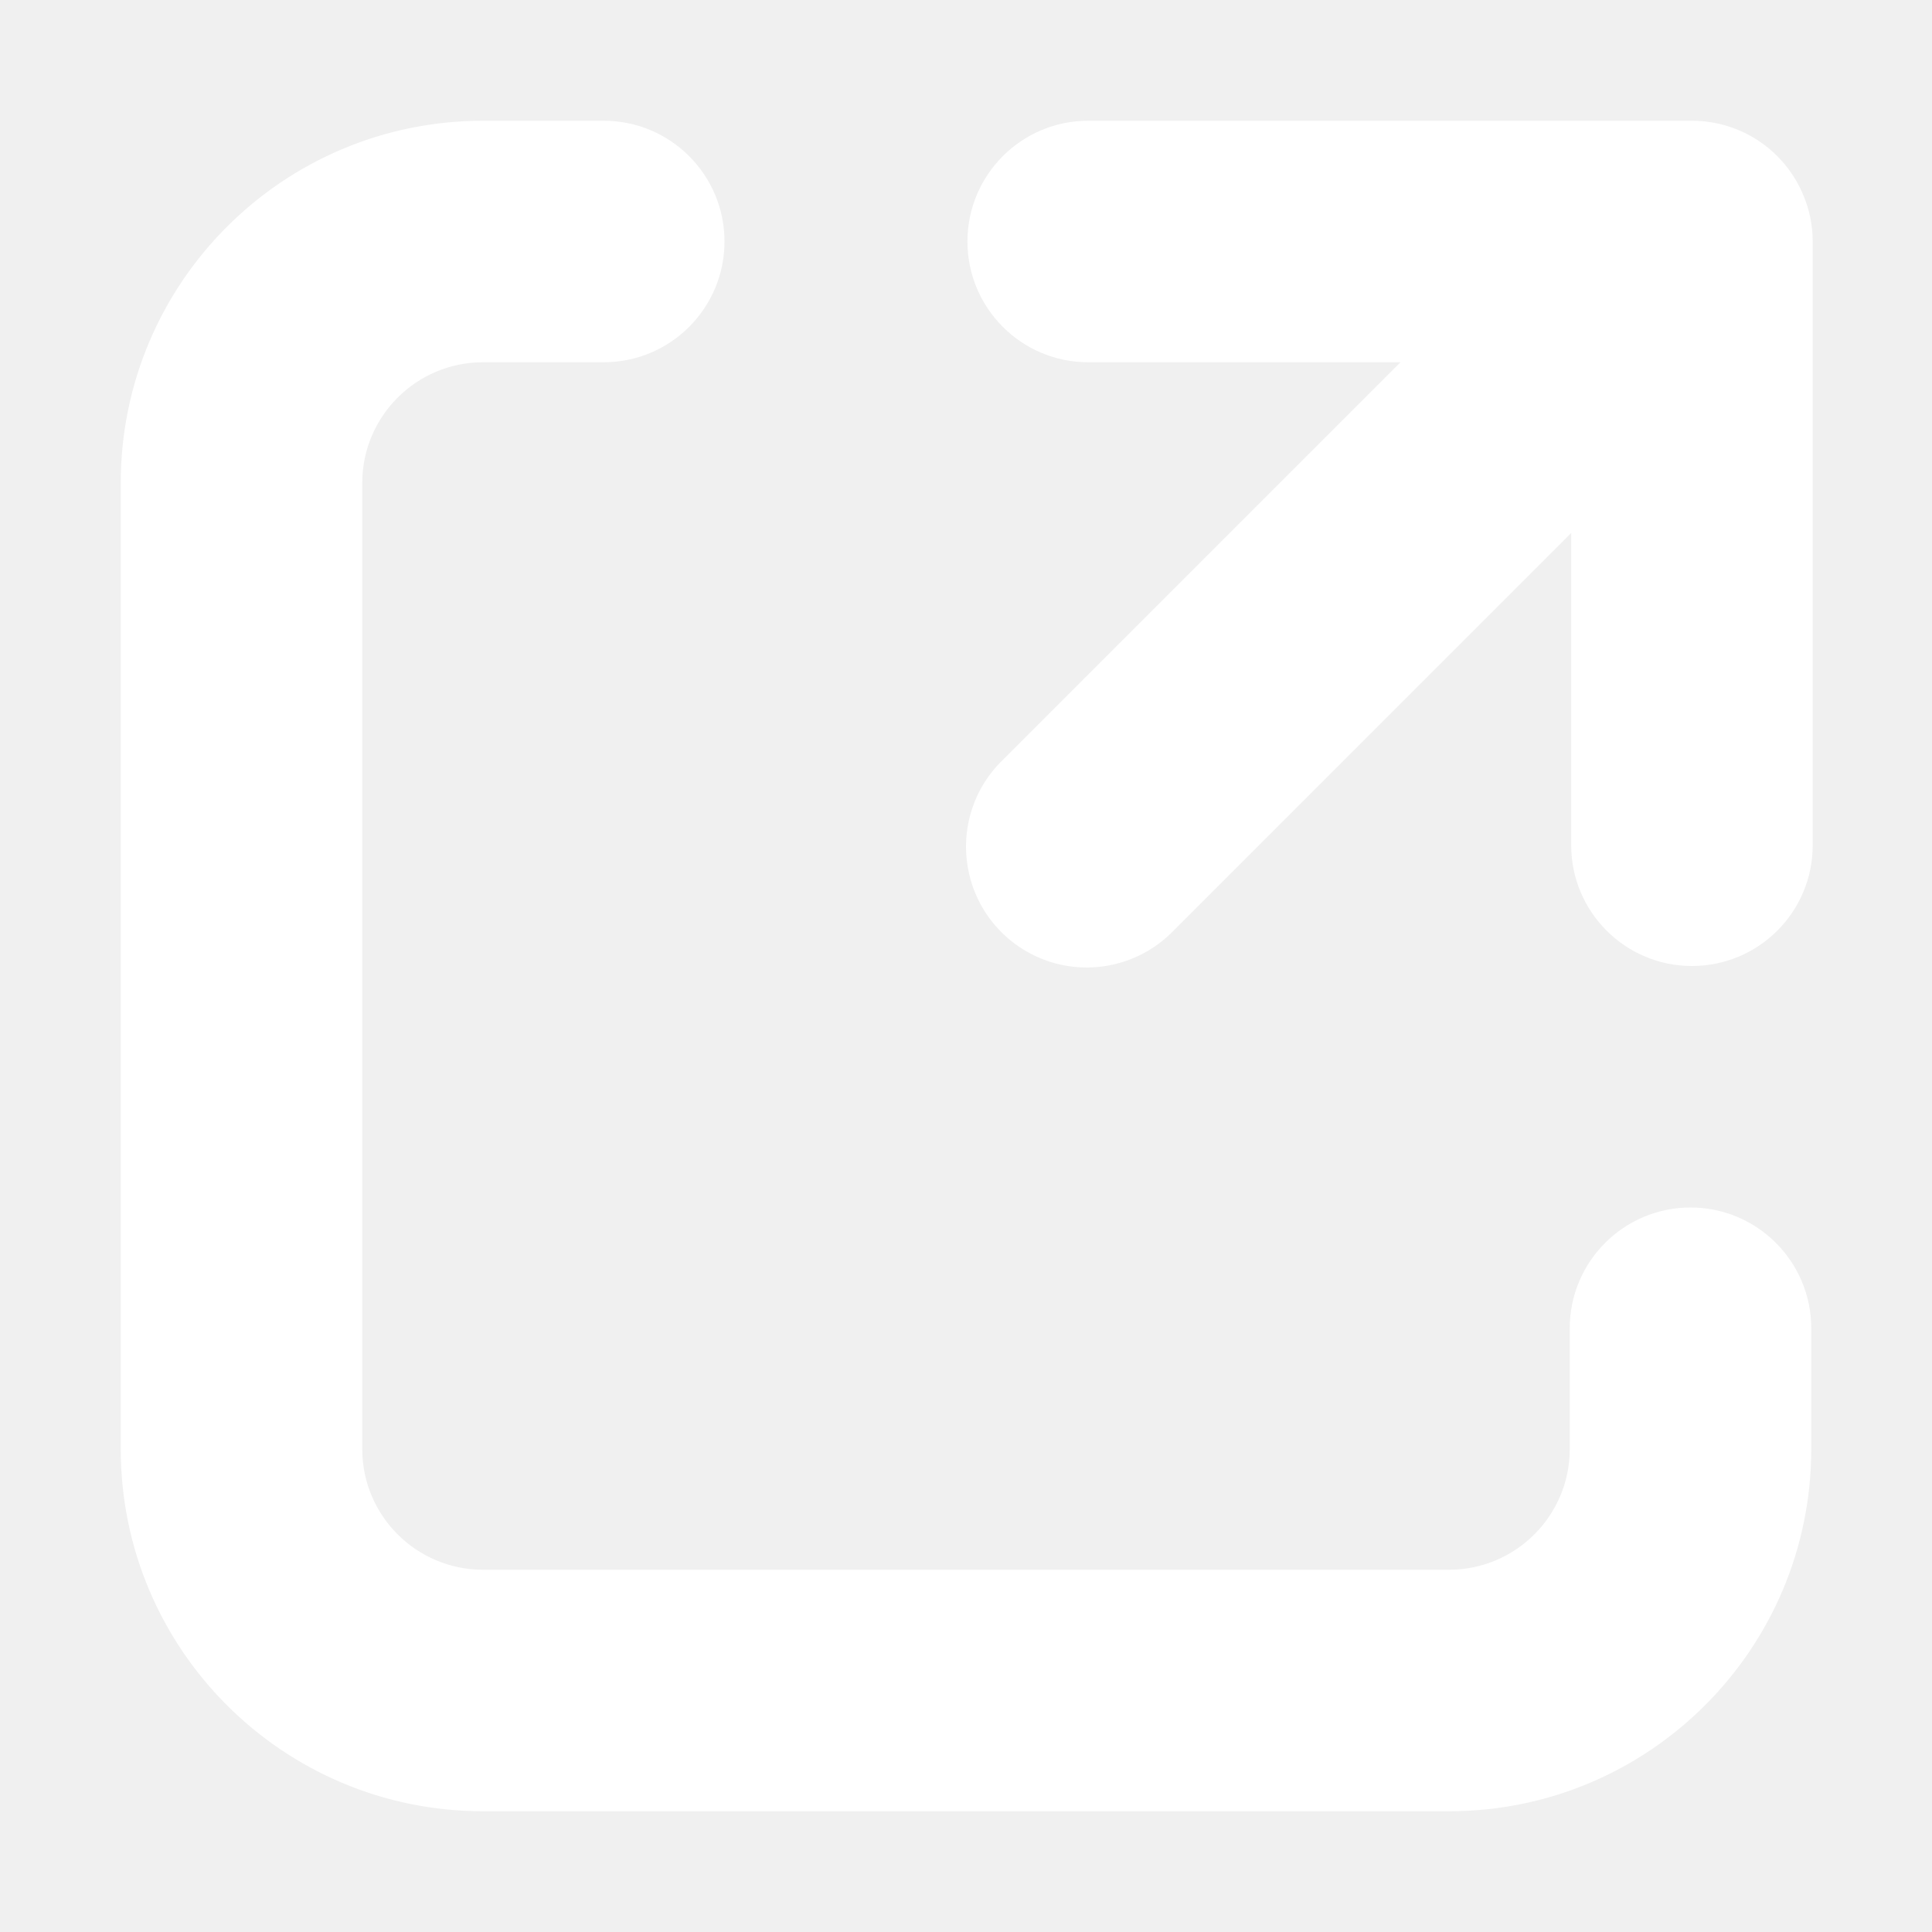
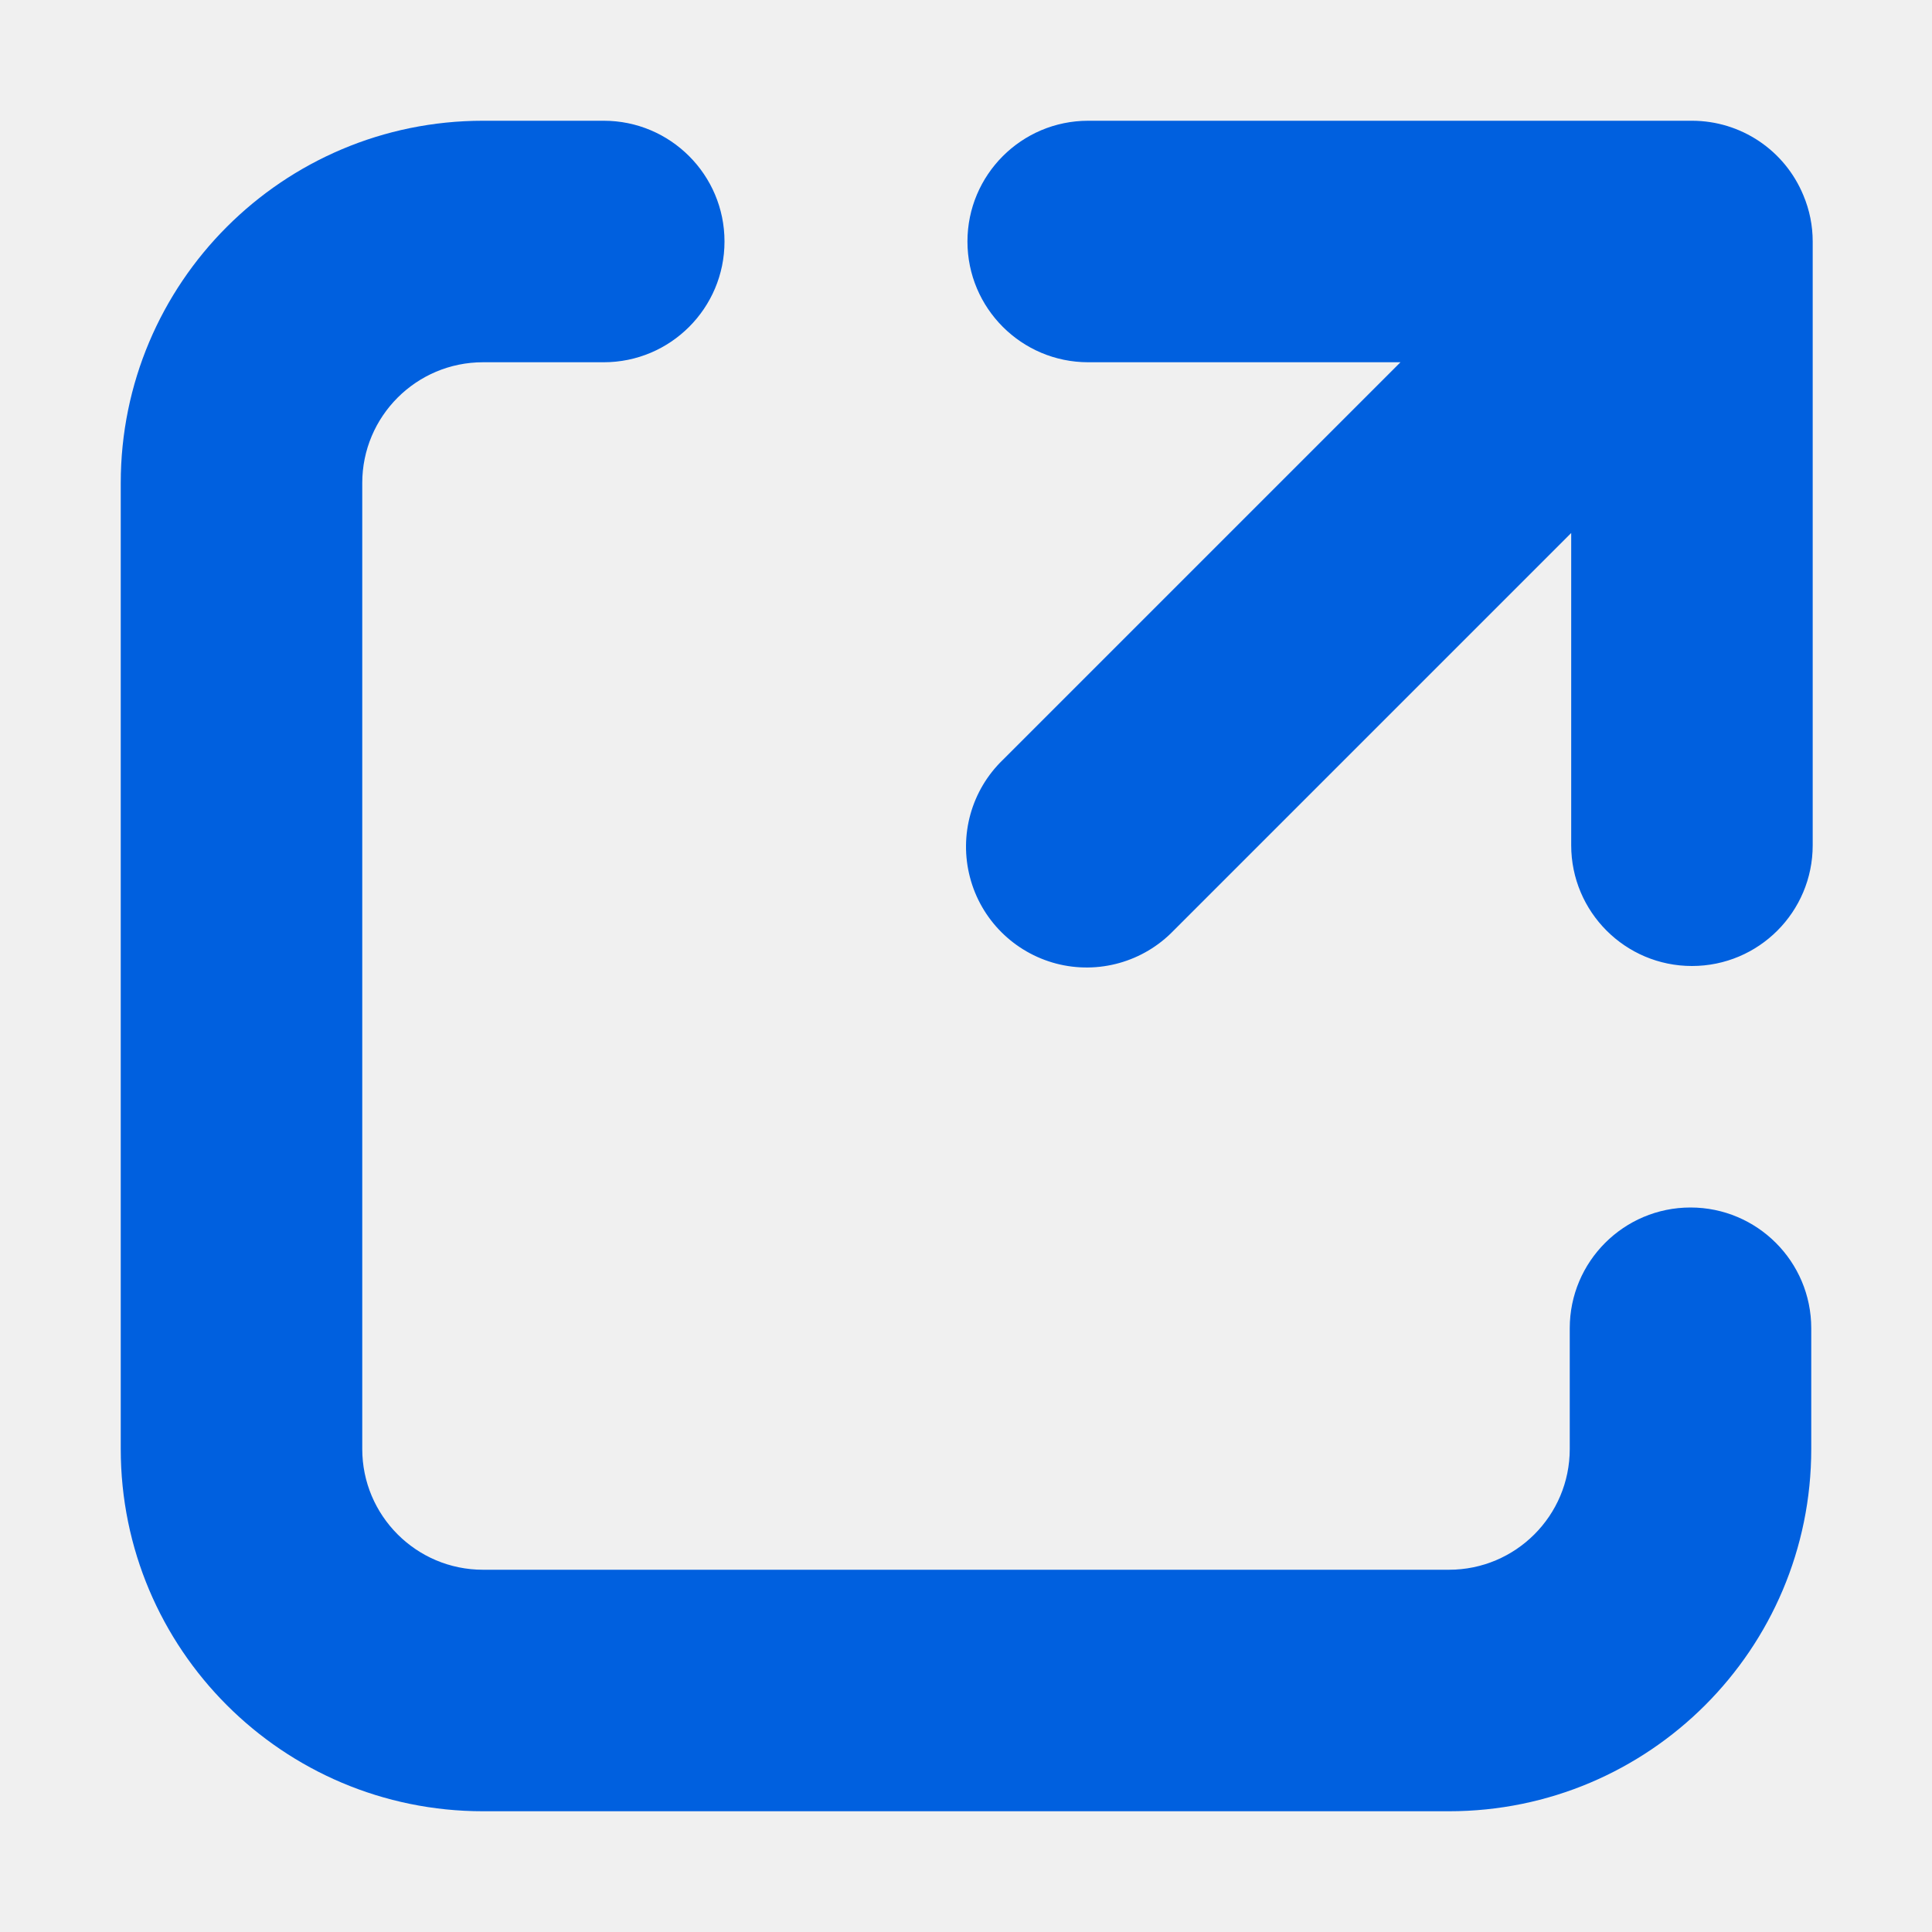
<svg xmlns="http://www.w3.org/2000/svg" width="16" height="16" viewBox="0 0 16 16">
-   <path fill="#ffffff" d="M5,1 L4,1 C2.343,1 1,2.343 1,4 L1,12 C1,13.657 2.343,15 4,15 L12,15 C13.657,15 15,13.657 15,12 L15,11 C15,10.448 14.552,10 14,10 C13.448,10 13,10.448 13,11 L13,12 C13,12.552 12.552,13 12,13 L4,13 C3.448,13 3,12.552 3,12 L3,4 C3,3.448 3.448,3 4,3 L5,3 C5.552,3 6,2.552 6,2 C6,1.448 5.552,1 5,1 Z" />
-   <path fill="#ffffff" d="M14.935,1.618 C14.781,1.244 14.417,1 14.012,1 L9.012,1 C8.46,1 8.012,1.448 8.012,2 C8.012,2.552 8.46,3 9.012,3 L11.598,3 L8.305,6.293 C8.045,6.544 7.941,6.916 8.033,7.266 C8.124,7.615 8.397,7.888 8.747,7.98 C9.096,8.071 9.468,7.967 9.719,7.707 L13.012,4.414 L13.012,7 C13.012,7.552 13.46,8 14.012,8 C14.565,8 15.012,7.552 15.012,7 L15.012,2 C15.012,1.869 14.986,1.739 14.935,1.618 L14.935,1.618 Z" />
+   <path fill="#0060DF" d="M5,1 L4,1 C2.343,1 1,2.343 1,4 L1,12 C1,13.657 2.343,15 4,15 L12,15 C13.657,15 15,13.657 15,12 L15,11 C15,10.448 14.552,10 14,10 C13.448,10 13,10.448 13,11 L13,12 C13,12.552 12.552,13 12,13 L4,13 C3.448,13 3,12.552 3,12 L3,4 C3,3.448 3.448,3 4,3 L5,3 C5.552,3 6,2.552 6,2 C6,1.448 5.552,1 5,1 Z" />
+   <path fill="#0060DF" d="M14.935,1.618 C14.781,1.244 14.417,1 14.012,1 L9.012,1 C8.46,1 8.012,1.448 8.012,2 C8.012,2.552 8.46,3 9.012,3 L11.598,3 L8.305,6.293 C8.045,6.544 7.941,6.916 8.033,7.266 C8.124,7.615 8.397,7.888 8.747,7.98 C9.096,8.071 9.468,7.967 9.719,7.707 L13.012,4.414 L13.012,7 C13.012,7.552 13.46,8 14.012,8 C14.565,8 15.012,7.552 15.012,7 L15.012,2 C15.012,1.869 14.986,1.739 14.935,1.618 L14.935,1.618 Z" />
</svg>
